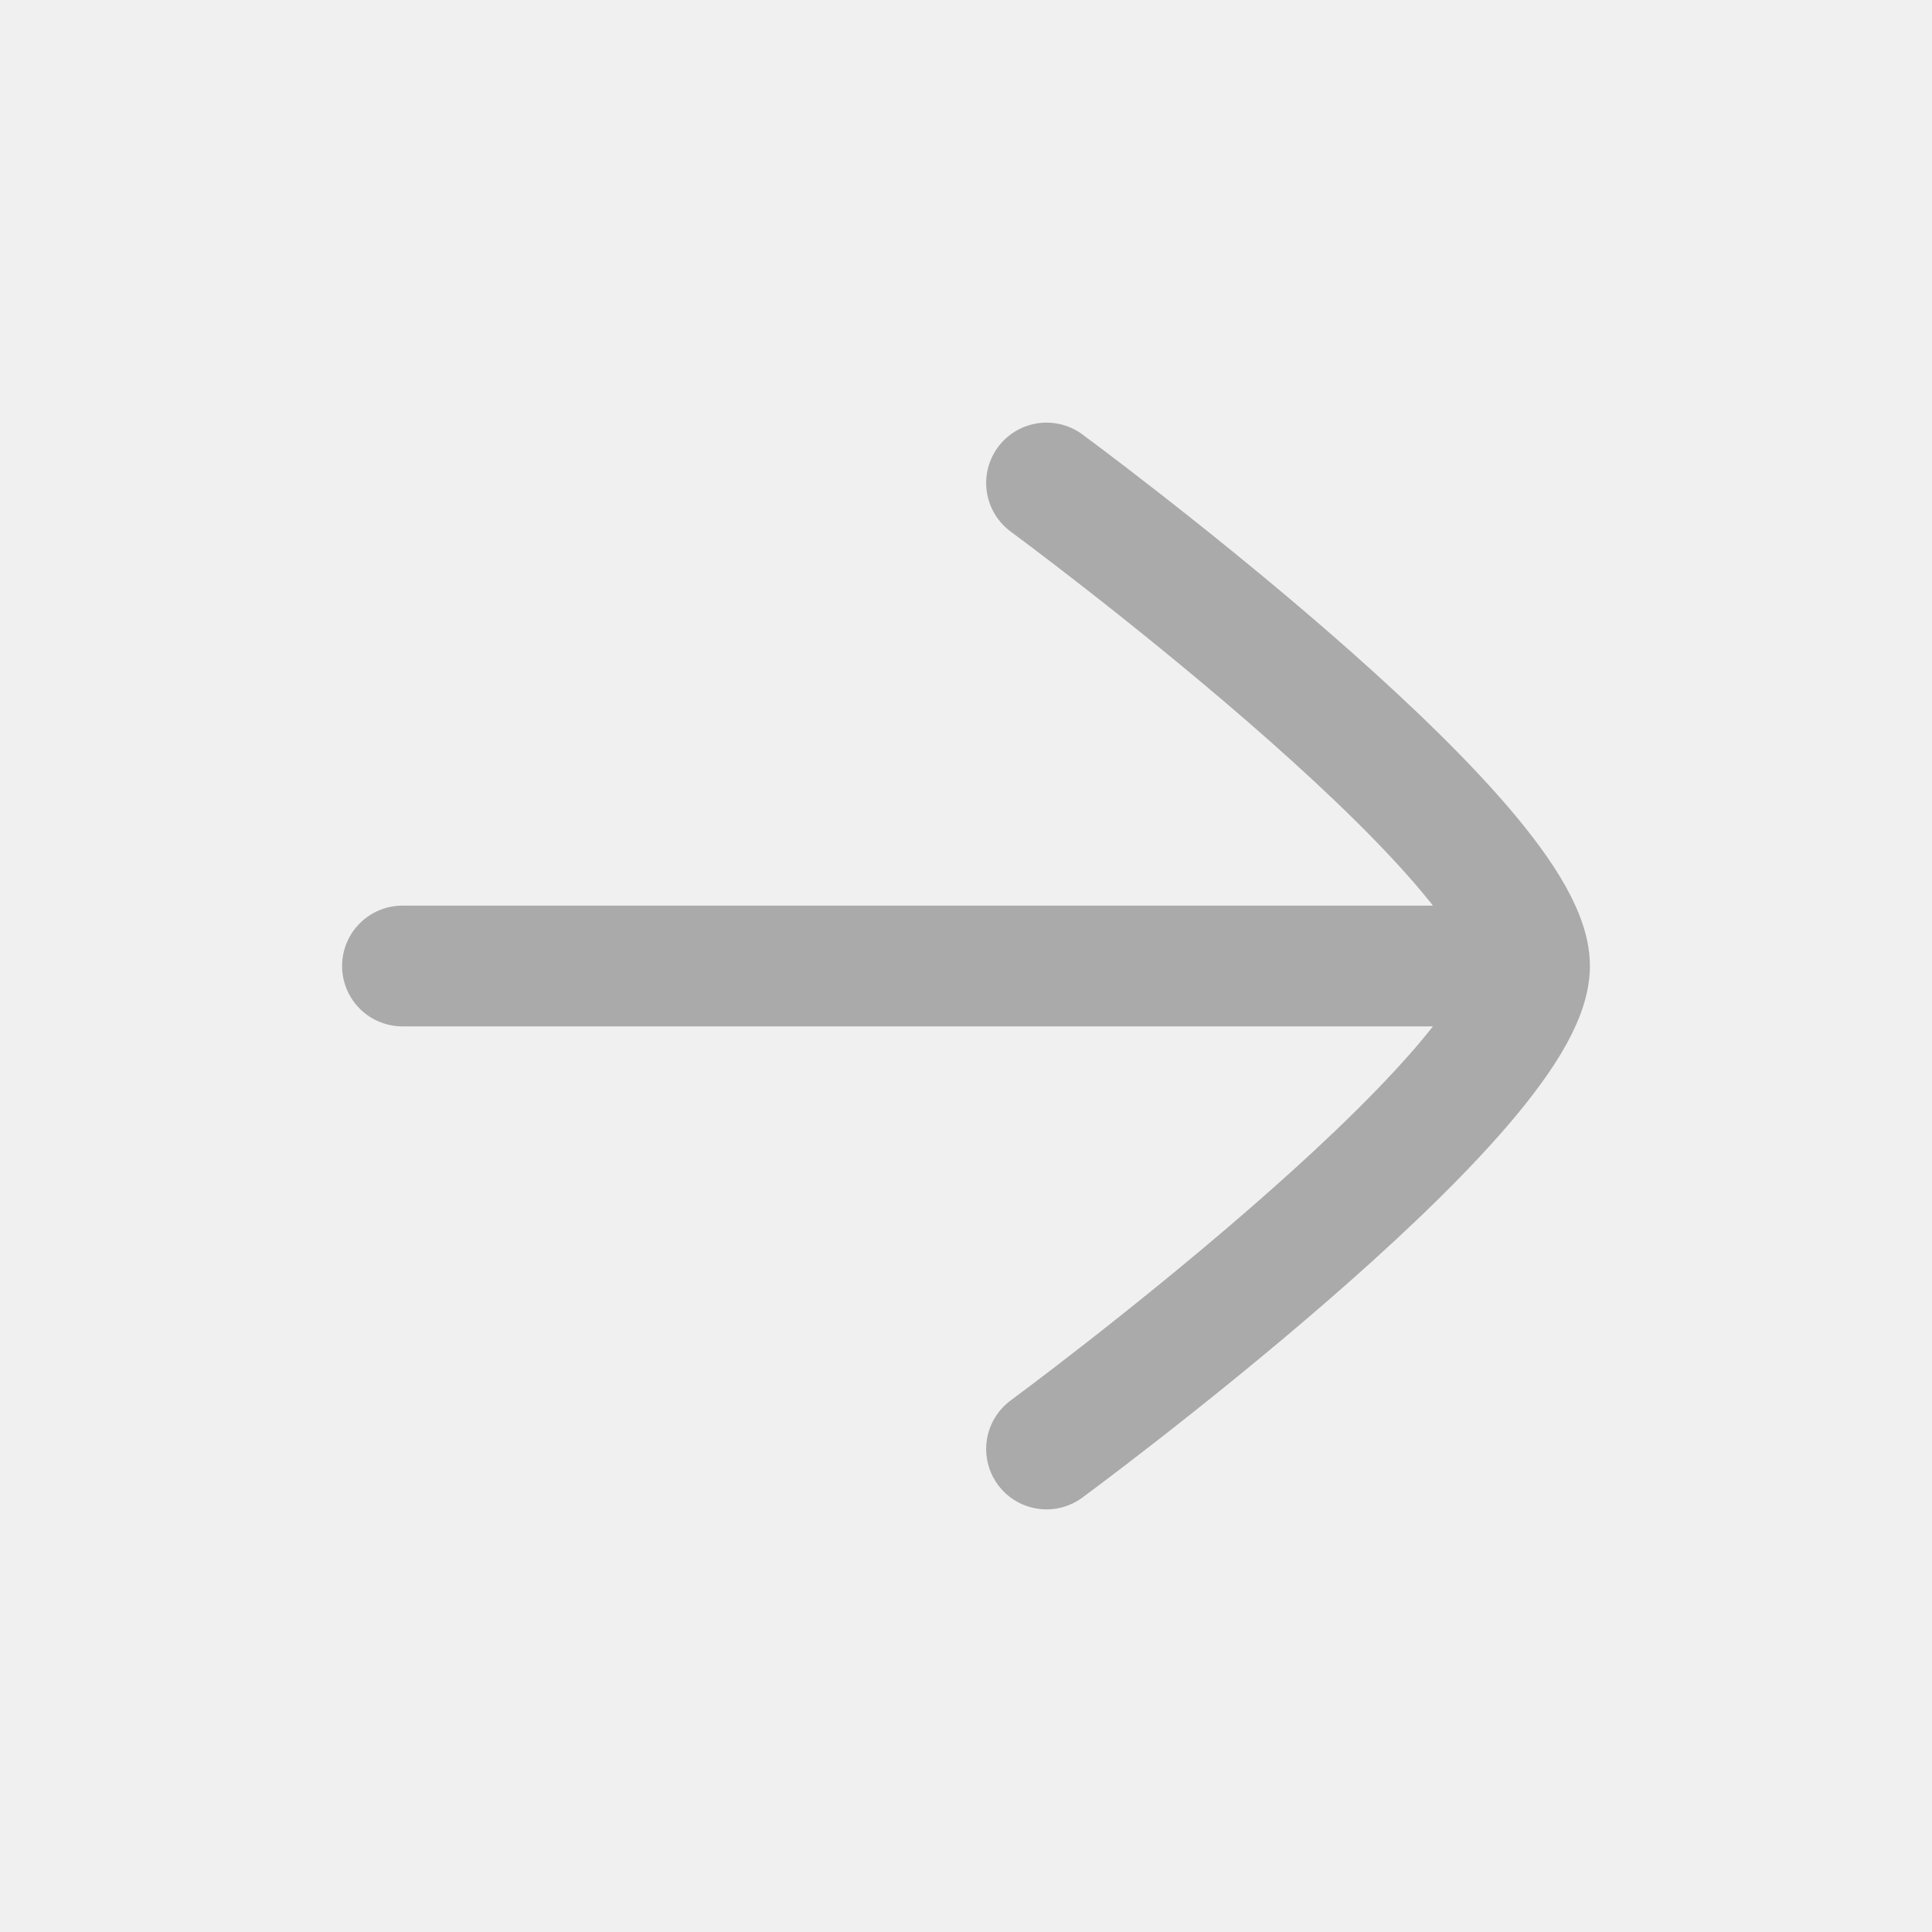
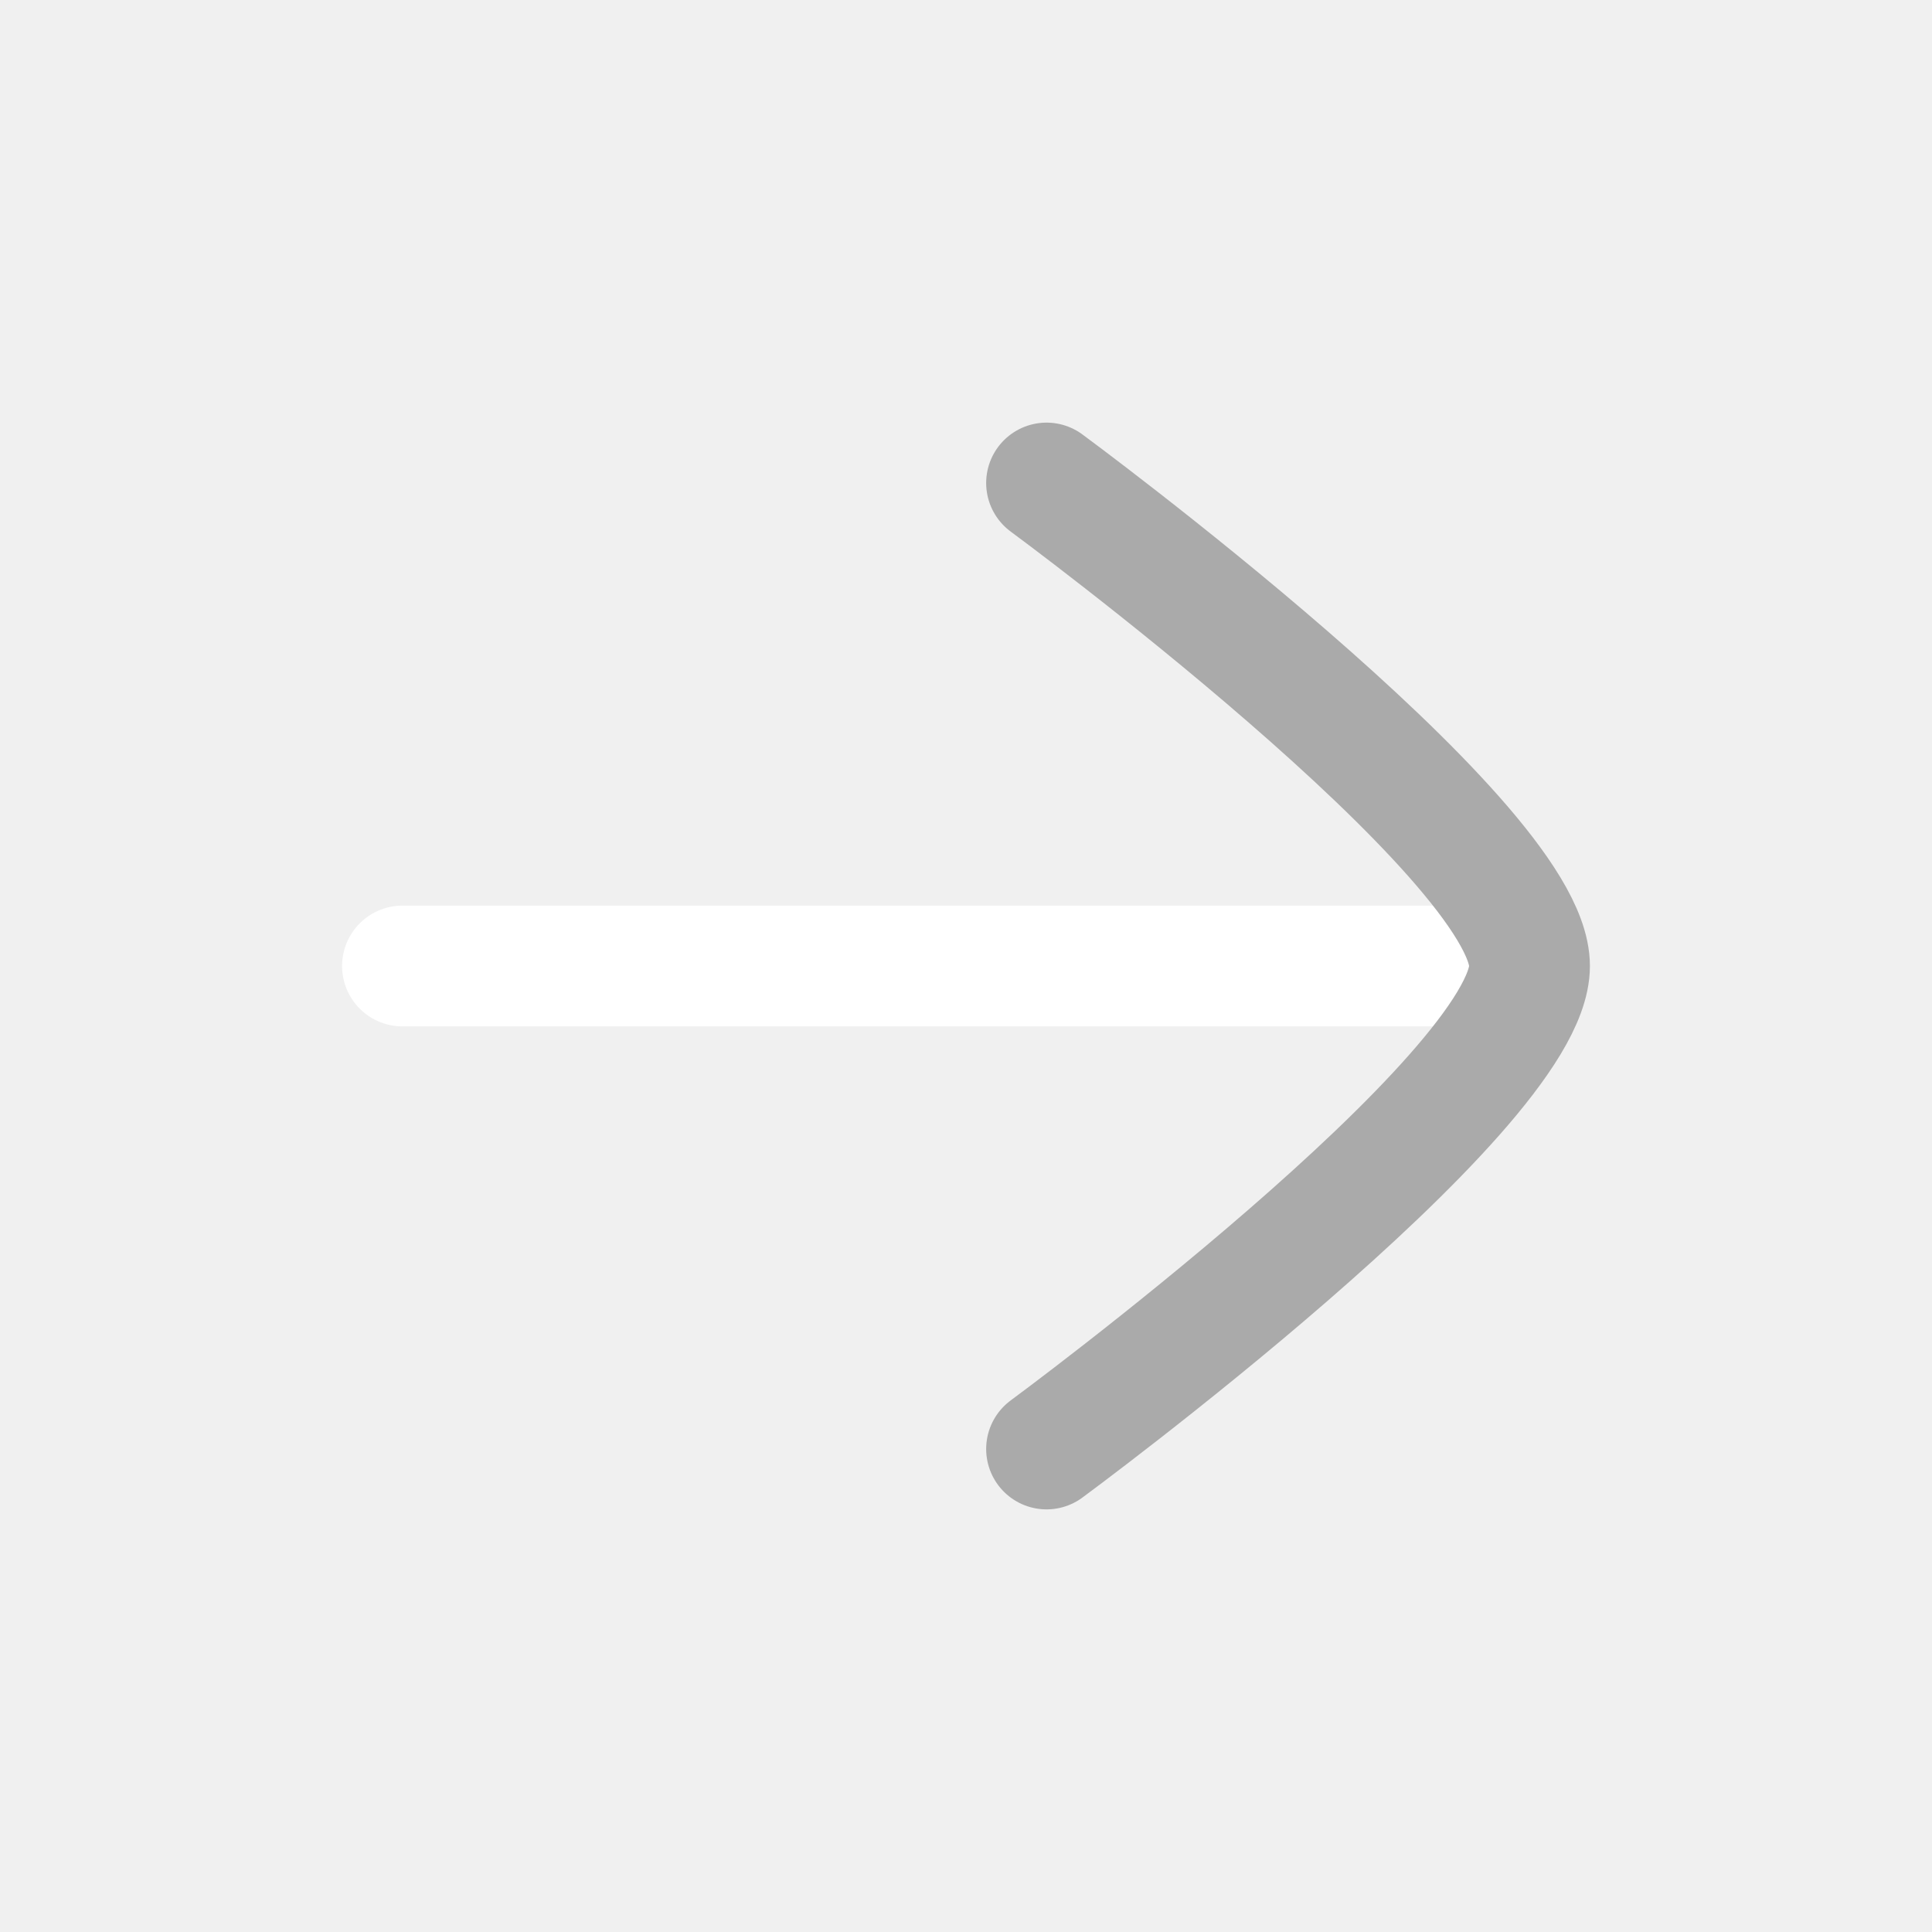
<svg xmlns="http://www.w3.org/2000/svg" preserveAspectRatio="none" overflow="visible" style="display: block;" width="16" height="16" viewBox="0 0 16 16" fill="none">
  <g id="arrow-right-02">
-     <path id="Vector" d="M12.333 8H3.333" stroke-linecap="round" stroke-linejoin="round" stroke="#AAAAAA" />
+     <path id="Vector" d="M12.333 8H3.333" stroke-linecap="round" stroke-linejoin="round" stroke="#ffffff" />
    <path id="Vector_2" d="M8.667 12C8.667 12 12.667 9.054 12.667 8C12.667 6.946 8.667 4 8.667 4" stroke-linecap="round" stroke-linejoin="round" stroke="#AAAAAA" />
  </g>
</svg>
